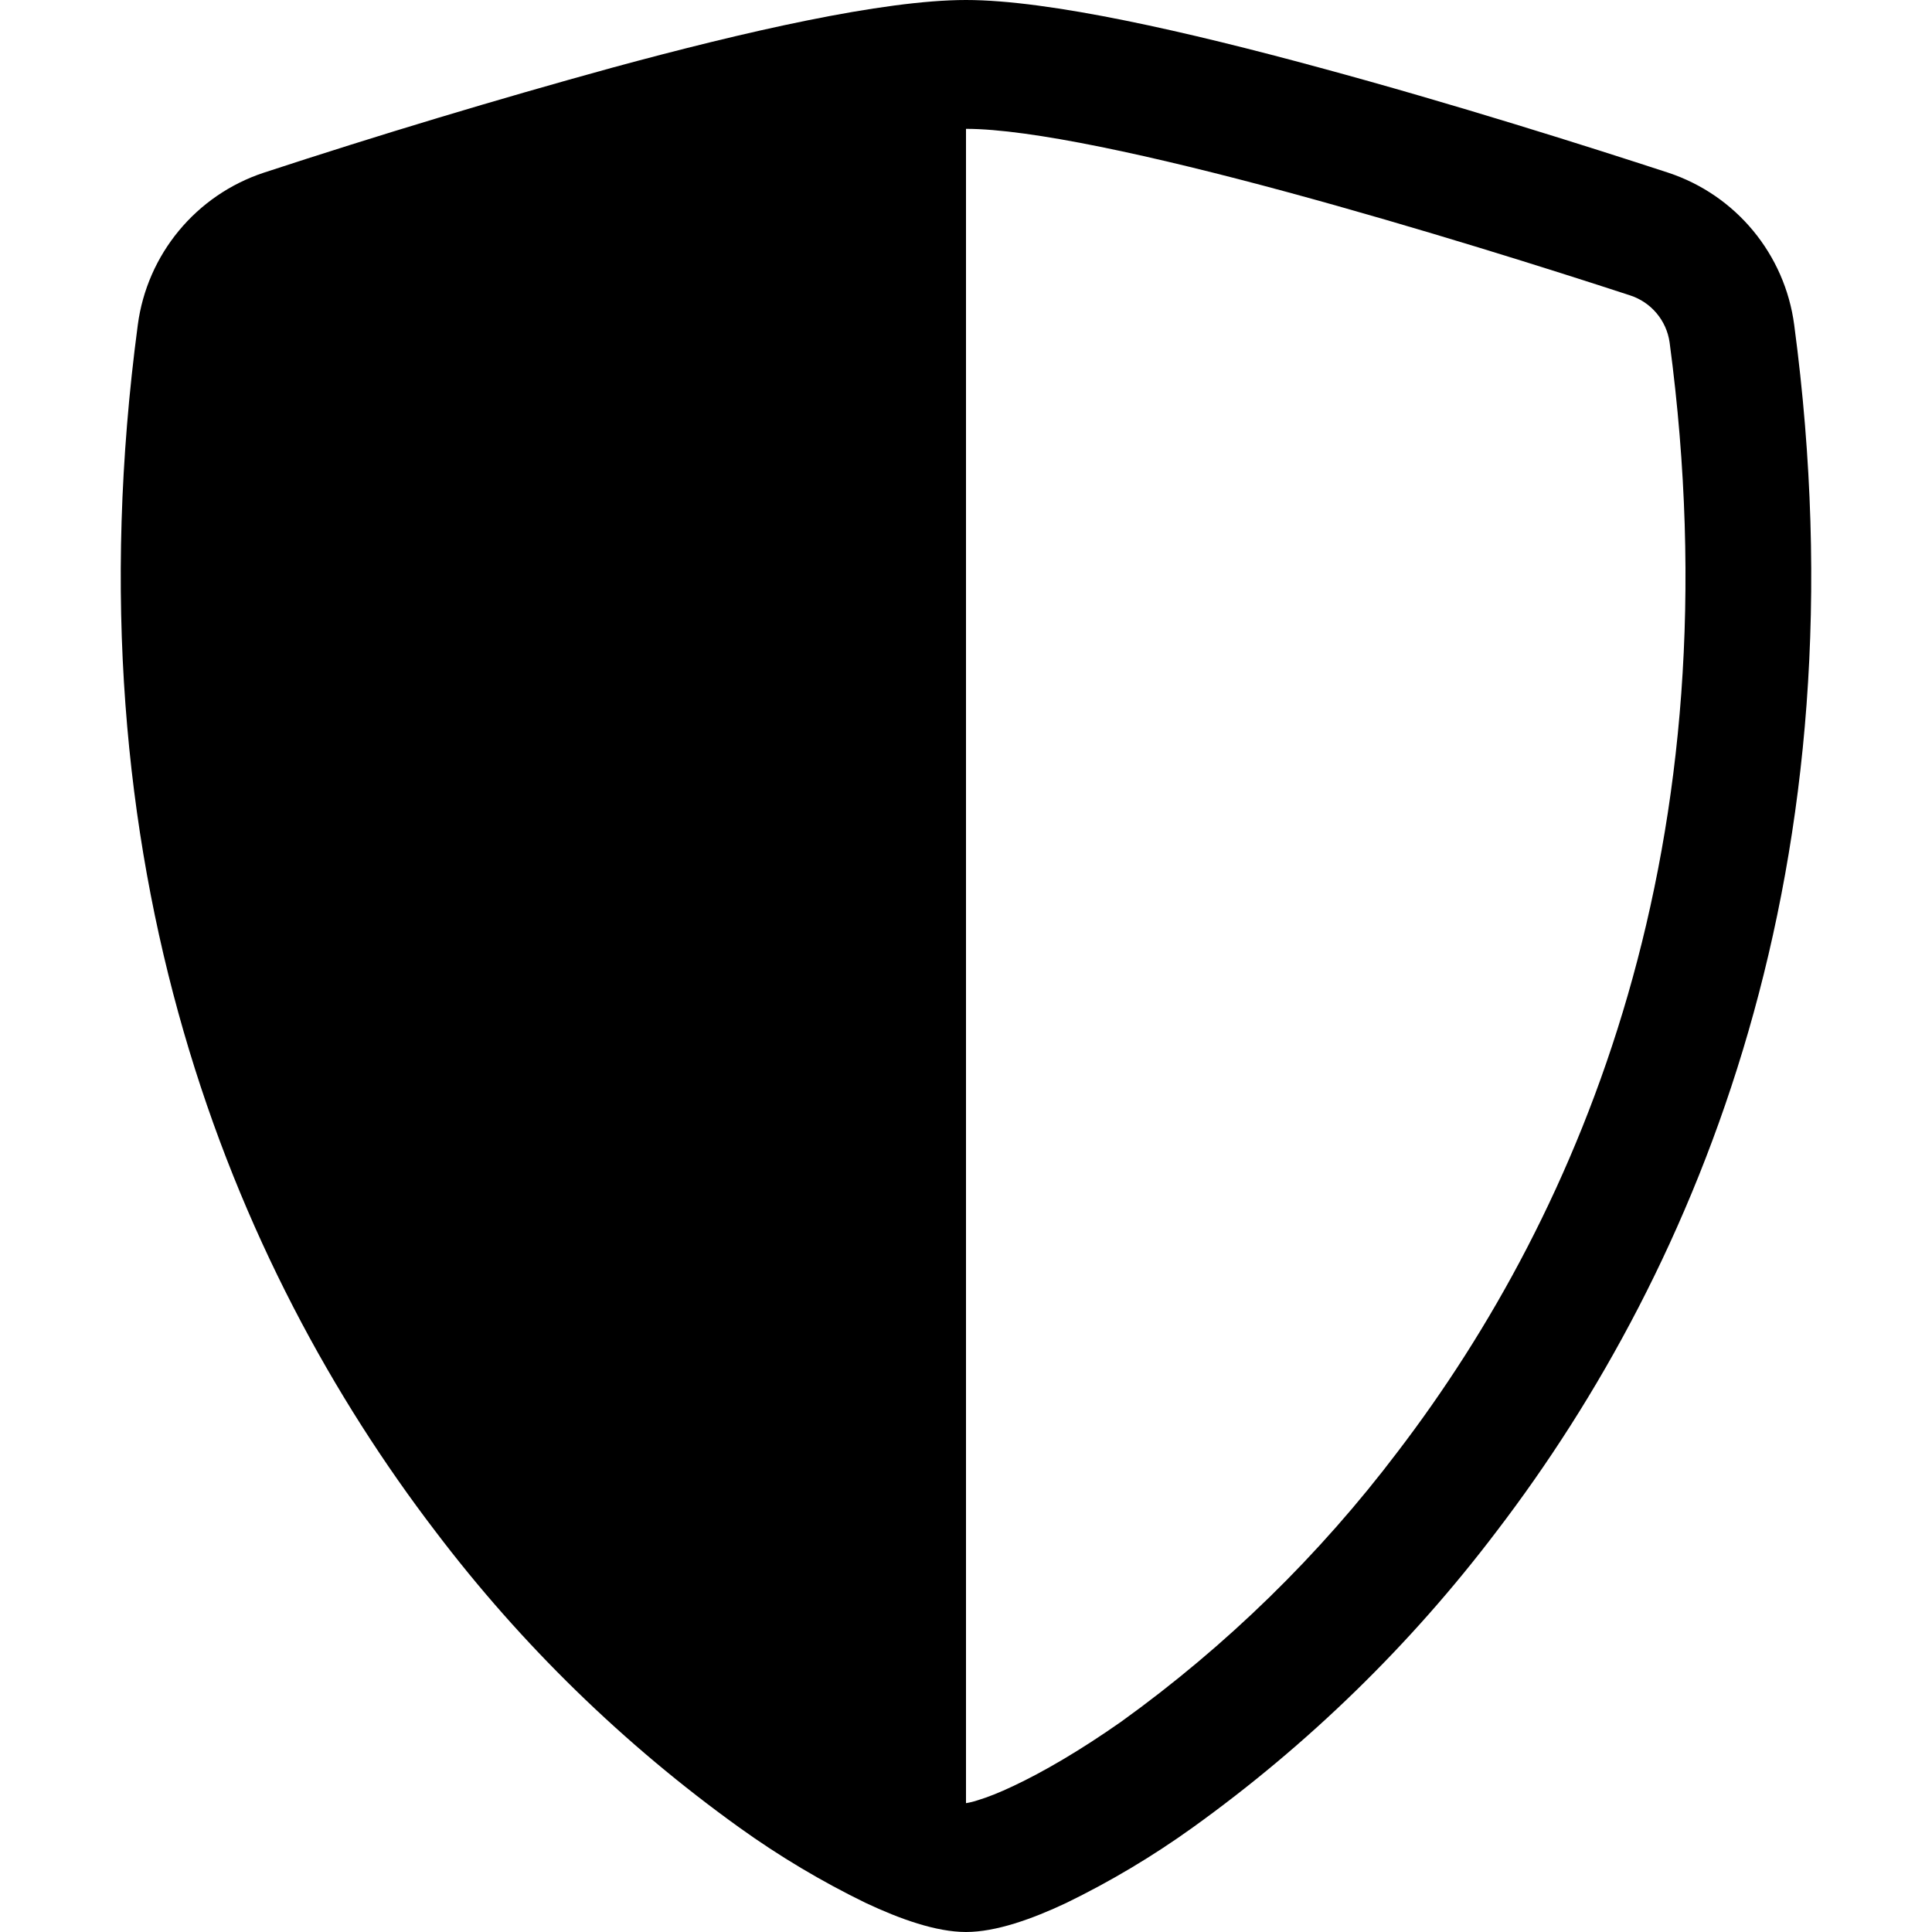
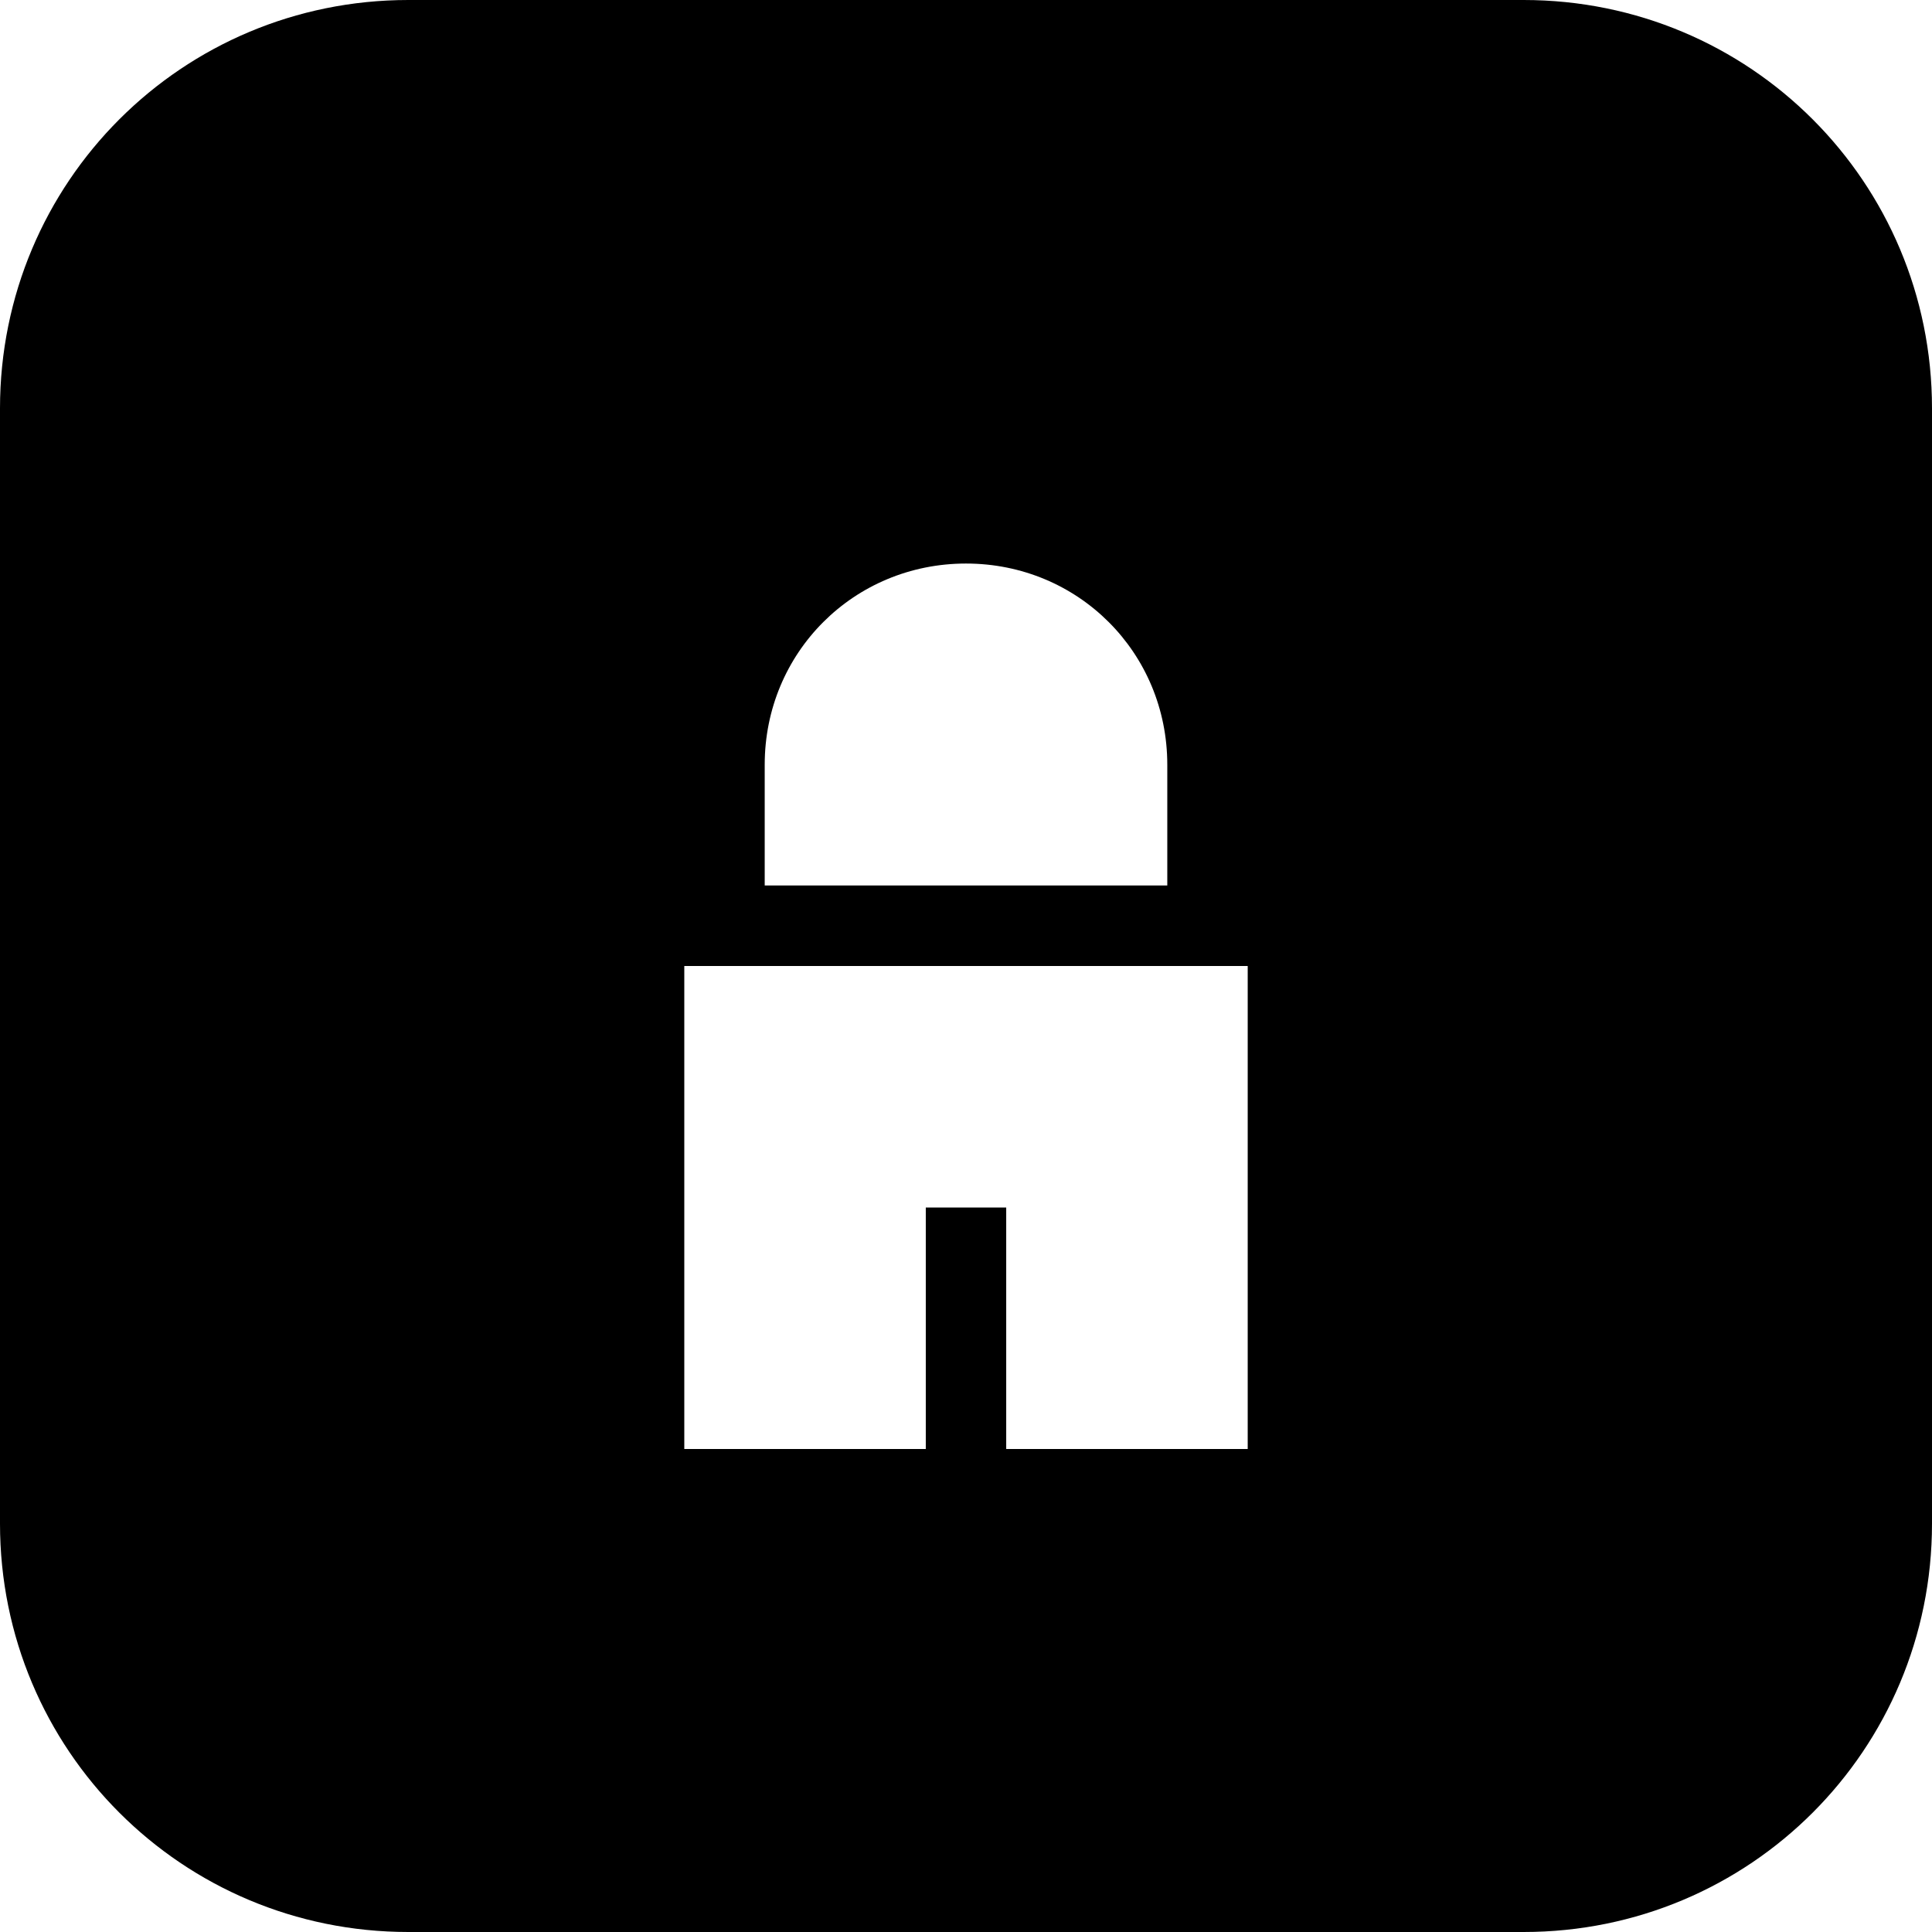
- <svg xmlns="http://www.w3.org/2000/svg" width="16" height="16" fill="currentColor" class="bi bi-shield-shaded" viewBox="0 0 16 16">
-   <path fill-rule="evenodd" d="M8 14.933a.615.615 0 0 0 .1-.025c.076-.023.174-.061.294-.118.24-.113.547-.29.893-.533a10.726 10.726 0 0 0 2.287-2.233c1.527-1.997 2.807-5.031 2.253-9.188a.48.48 0 0 0-.328-.39c-.651-.213-1.75-.56-2.837-.855C9.552 1.29 8.531 1.067 8 1.067v13.866zM5.072.56C6.157.265 7.31 0 8 0s1.843.265 2.928.56c1.11.3 2.229.655 2.887.87a1.54 1.54 0 0 1 1.044 1.262c.596 4.477-.787 7.795-2.465 9.99a11.775 11.775 0 0 1-2.517 2.453 7.159 7.159 0 0 1-1.048.625c-.28.132-.581.24-.829.24s-.548-.108-.829-.24a7.158 7.158 0 0 1-1.048-.625 11.777 11.777 0 0 1-2.517-2.453C1.928 10.487.545 7.169 1.141 2.692A1.54 1.54 0 0 1 2.185 1.43 62.456 62.456 0 0 1 5.072.56z" />
+ <svg xmlns="http://www.w3.org/2000/svg" width="16" height="16" viewBox="0 0 16 16" fill="none">
+   <path d="M3.382 0C1.508 0 0 1.508 0 3.382V12.618C0 14.492 1.508 16 3.382 16H12.618C14.492 16 16 14.492 16 12.618V3.382C16 1.508 14.492 0 12.618 0H3.382ZM8 4.667C8.929 4.667 9.667 5.404 9.667 6.333V7.333H6.333V6.333C6.333 5.404 7.071 4.667 8 4.667ZM5.667 8H10.333V12H8.333V10H7.667V12H5.667V8Z" fill="black" />
</svg>
